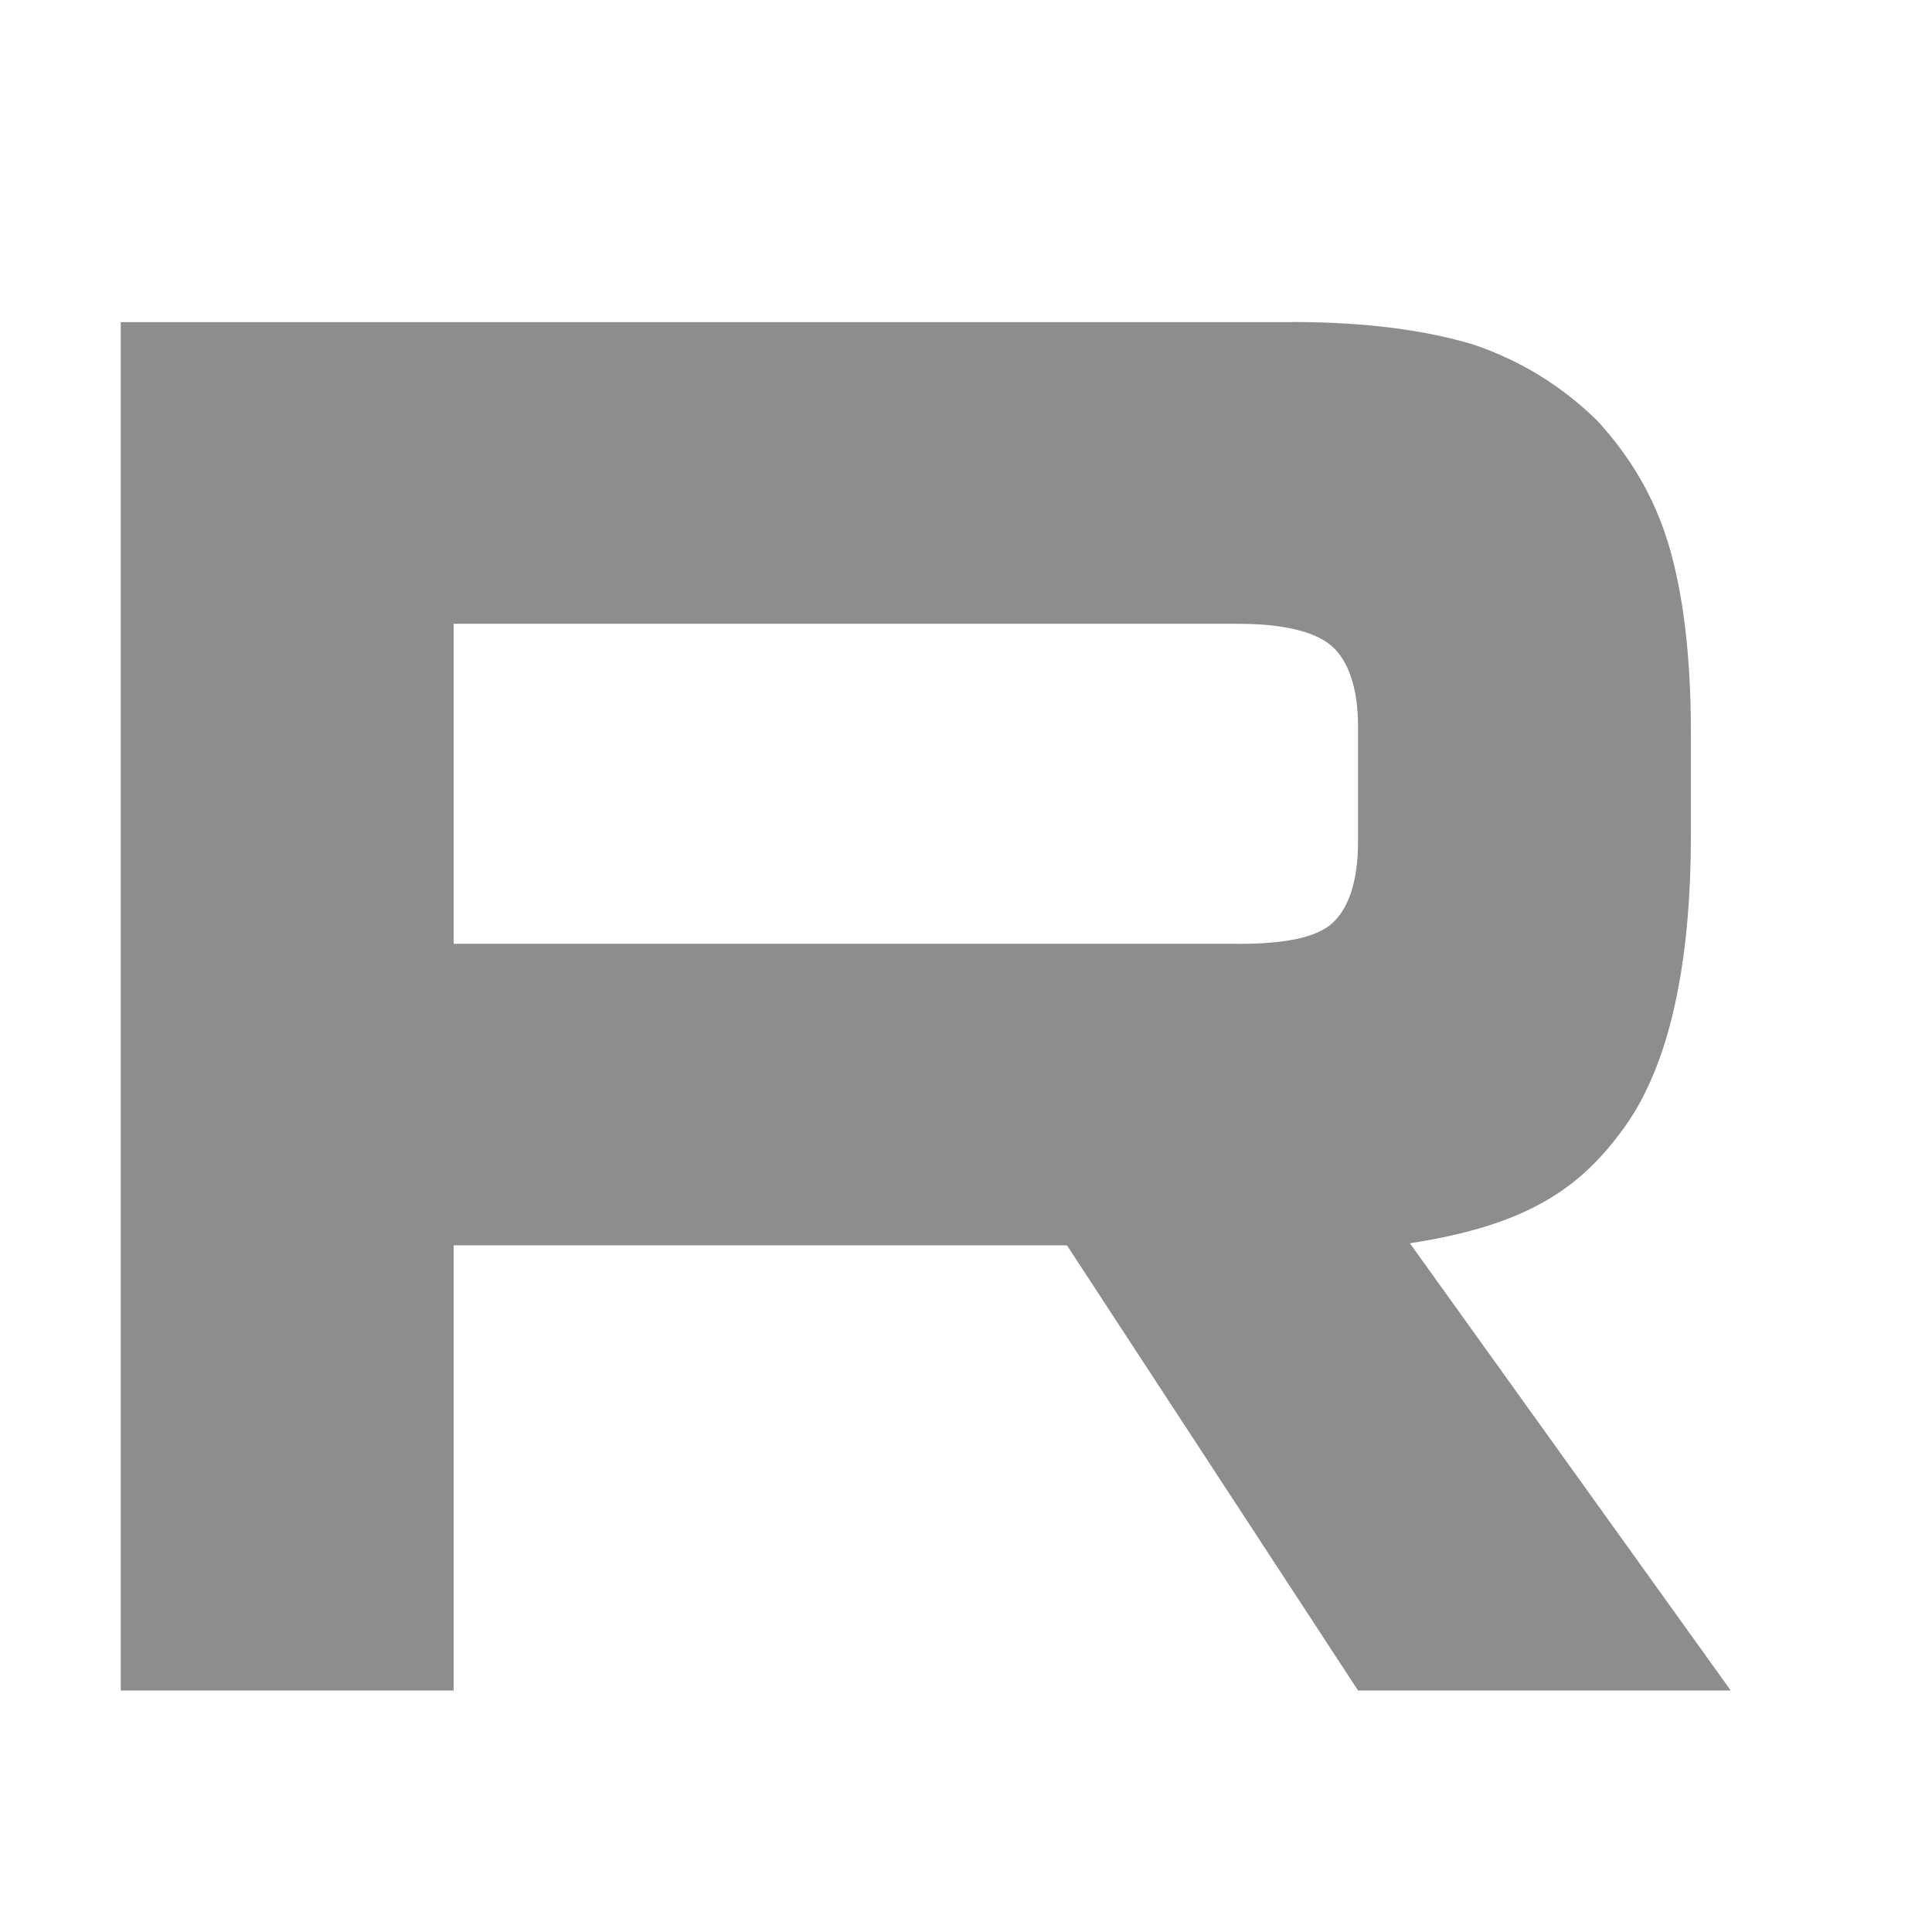
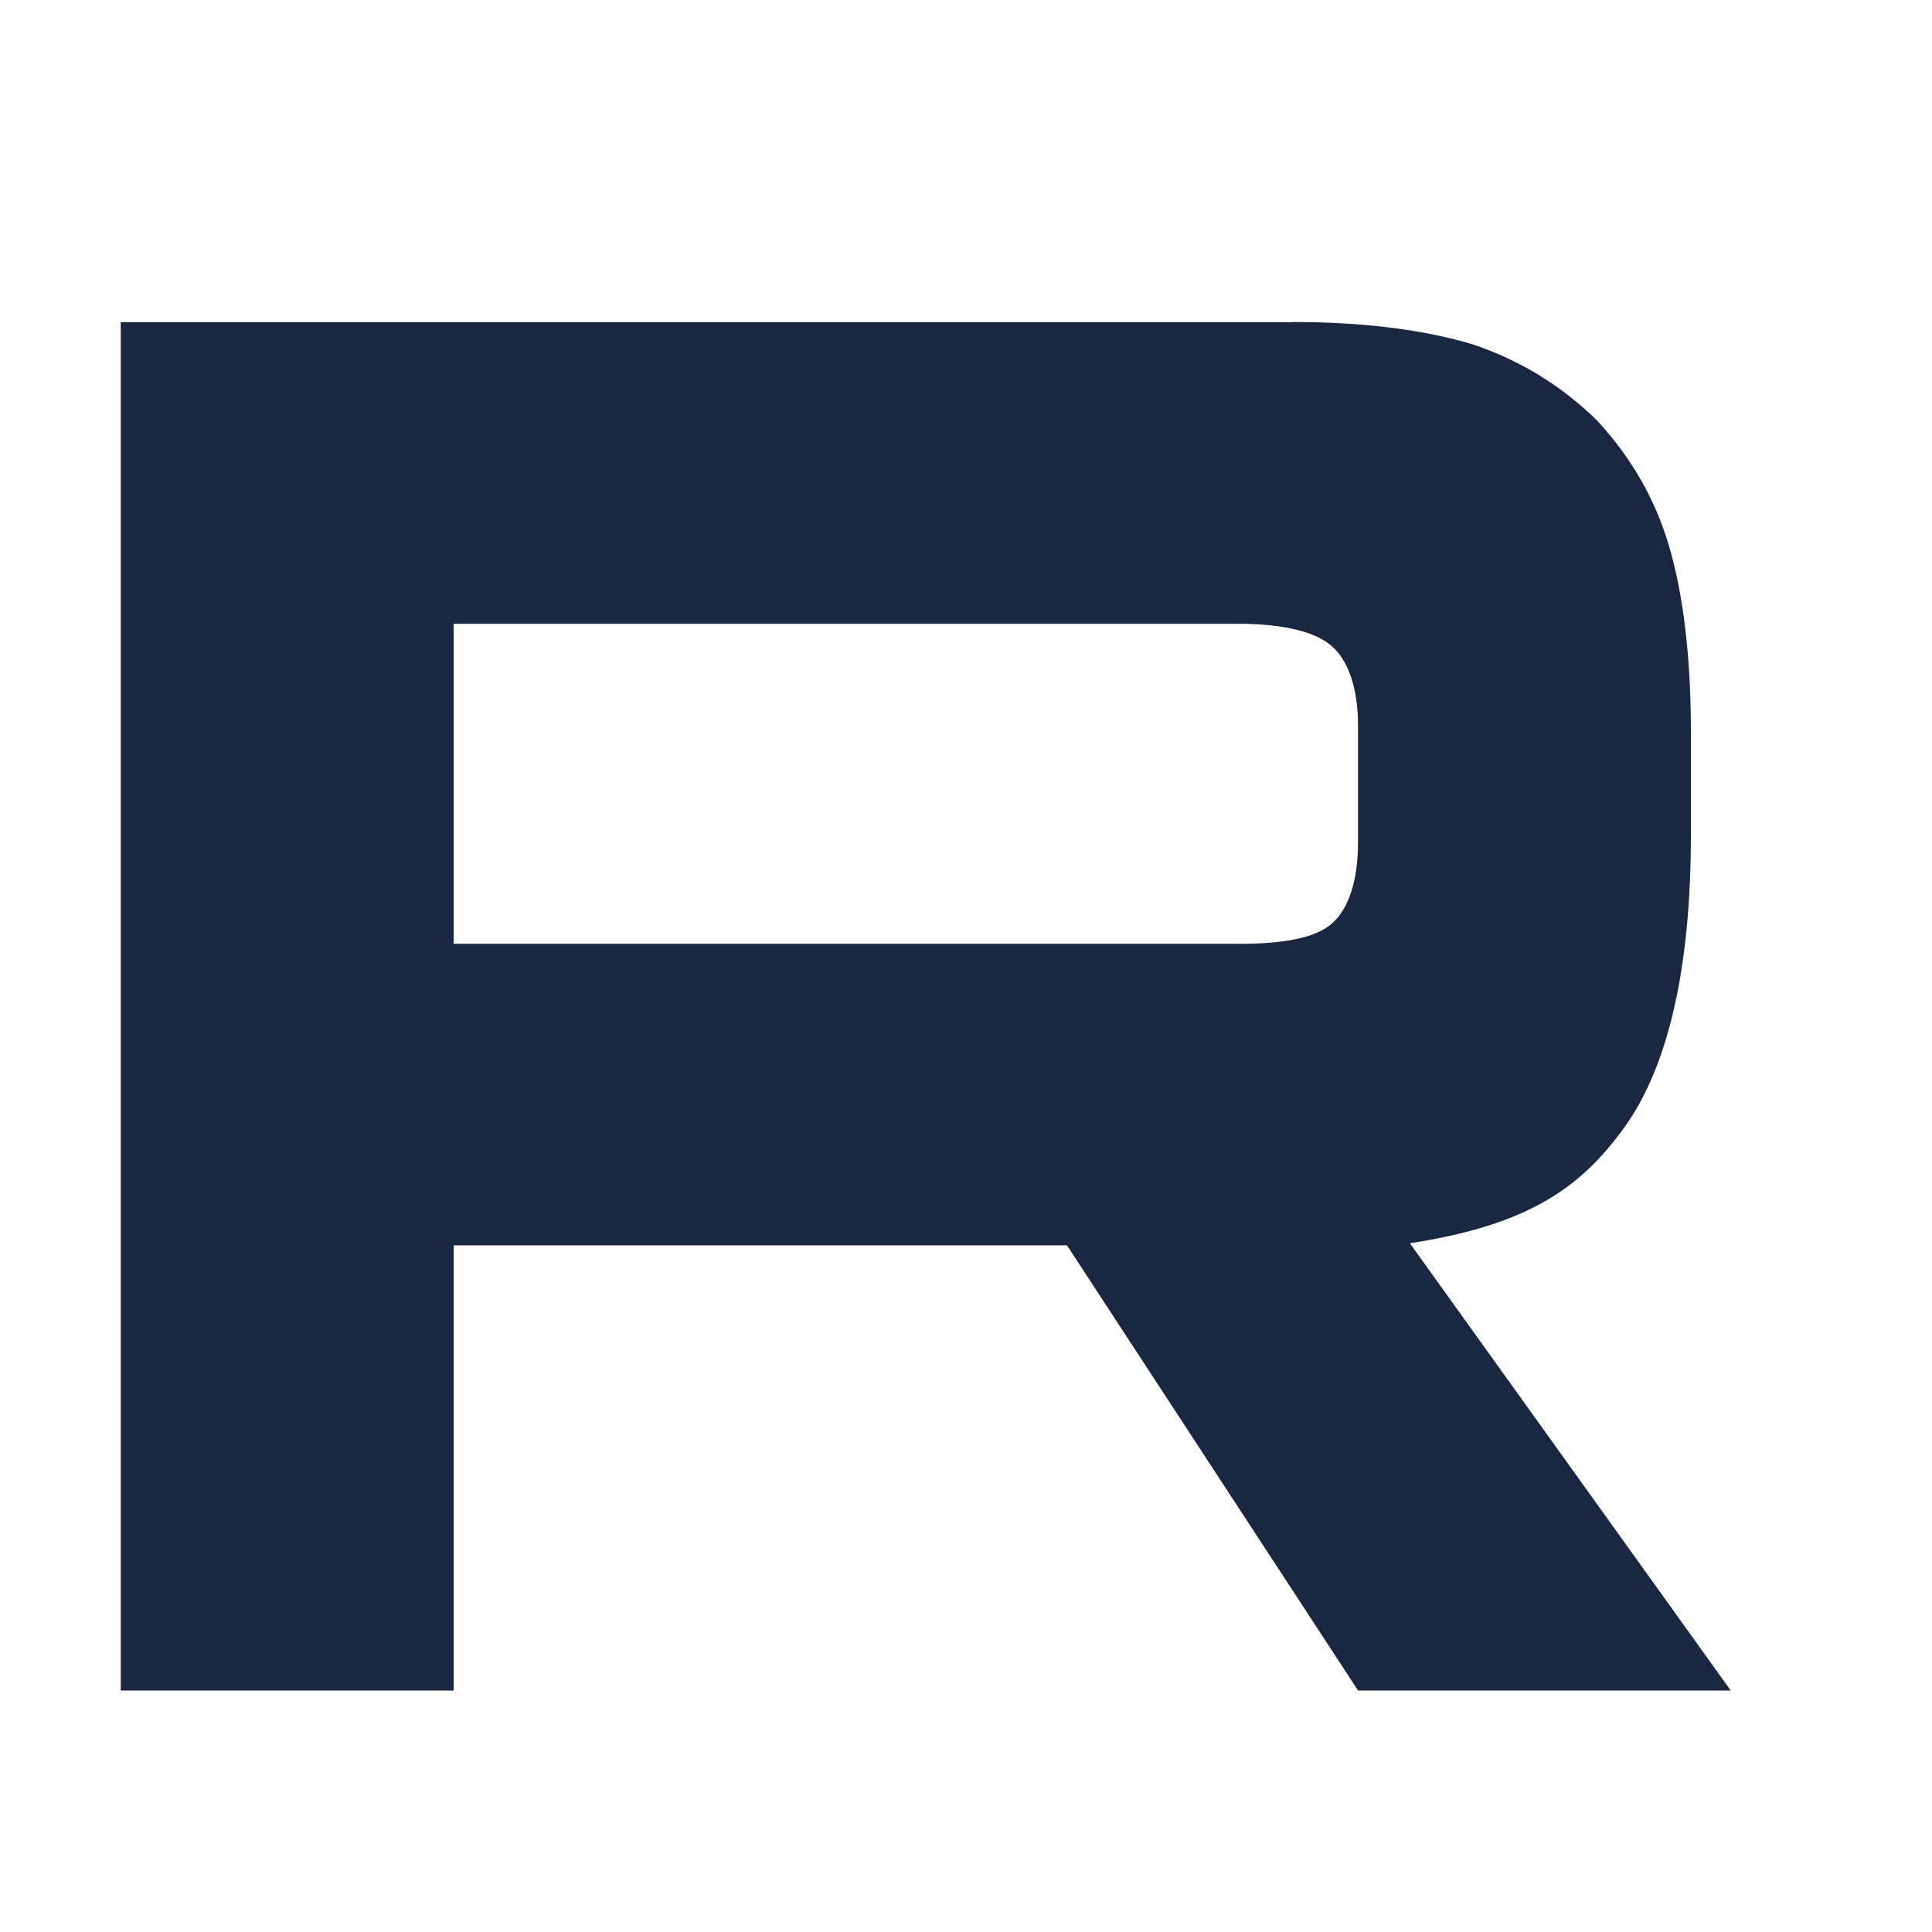
<svg xmlns="http://www.w3.org/2000/svg" width="24" height="24" viewBox="0 0 24 24" fill="none">
-   <path d="M15.384 11.724H5.635V7.749H15.384C15.954 7.749 16.349 7.851 16.548 8.03C16.747 8.208 16.87 8.54 16.87 9.024V10.451C16.87 10.961 16.747 11.292 16.548 11.47C16.349 11.649 15.954 11.725 15.384 11.725V11.724ZM16.053 4.002H1.5V21H5.635V15.47H13.254L16.87 21H21.5L17.514 15.444C18.983 15.219 19.643 14.755 20.188 13.991C20.732 13.226 21.005 12.003 21.005 10.371V9.097C21.005 8.129 20.905 7.364 20.732 6.778C20.558 6.192 20.262 5.682 19.84 5.224C19.396 4.791 18.9 4.485 18.306 4.281C17.711 4.102 16.968 4 16.053 4V4.002Z" fill="#8D8D8D" />
+   <path d="M15.384 11.724H5.635V7.749H15.384C15.954 7.749 16.349 7.851 16.548 8.03C16.747 8.208 16.87 8.54 16.87 9.024V10.451C16.87 10.961 16.747 11.292 16.548 11.47C16.349 11.649 15.954 11.725 15.384 11.725V11.724ZM16.053 4.002H1.5V21H5.635V15.47H13.254L16.87 21H21.5L17.514 15.444C18.983 15.219 19.643 14.755 20.188 13.991C20.732 13.226 21.005 12.003 21.005 10.371V9.097C21.005 8.129 20.905 7.364 20.732 6.778C20.558 6.192 20.262 5.682 19.84 5.224C19.396 4.791 18.9 4.485 18.306 4.281C17.711 4.102 16.968 4 16.053 4V4.002Z" fill="#192741" />
</svg>
